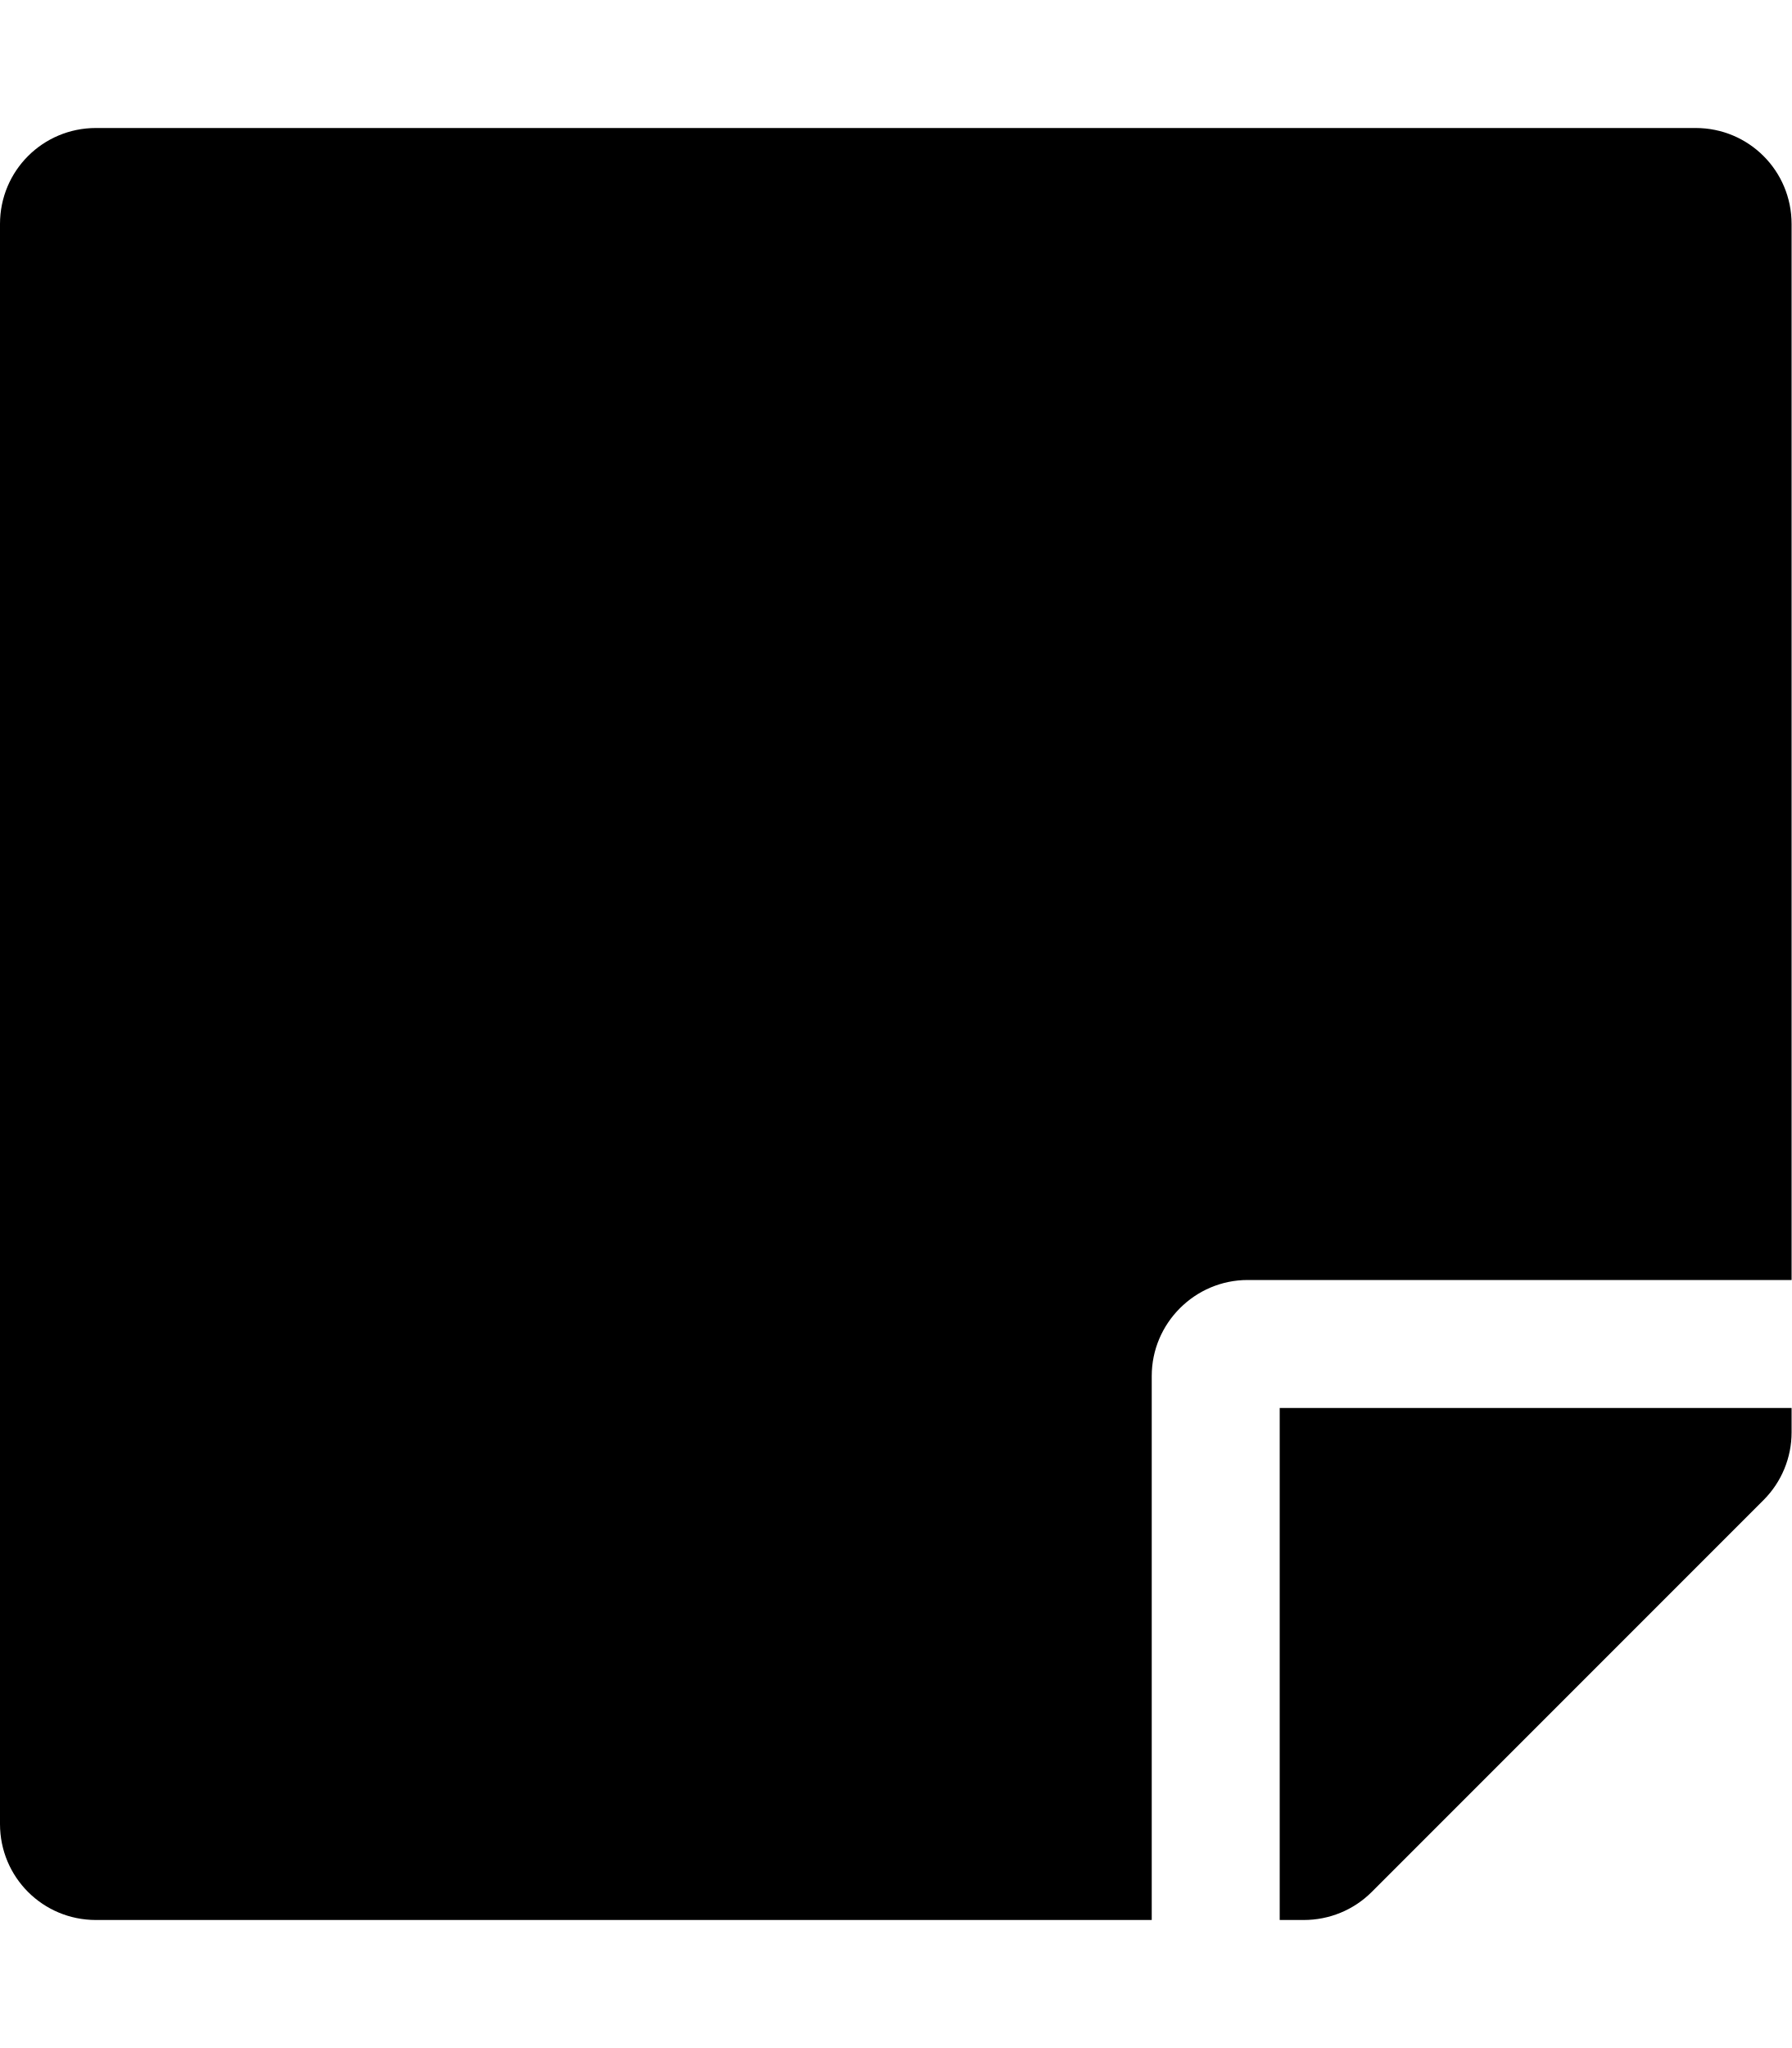
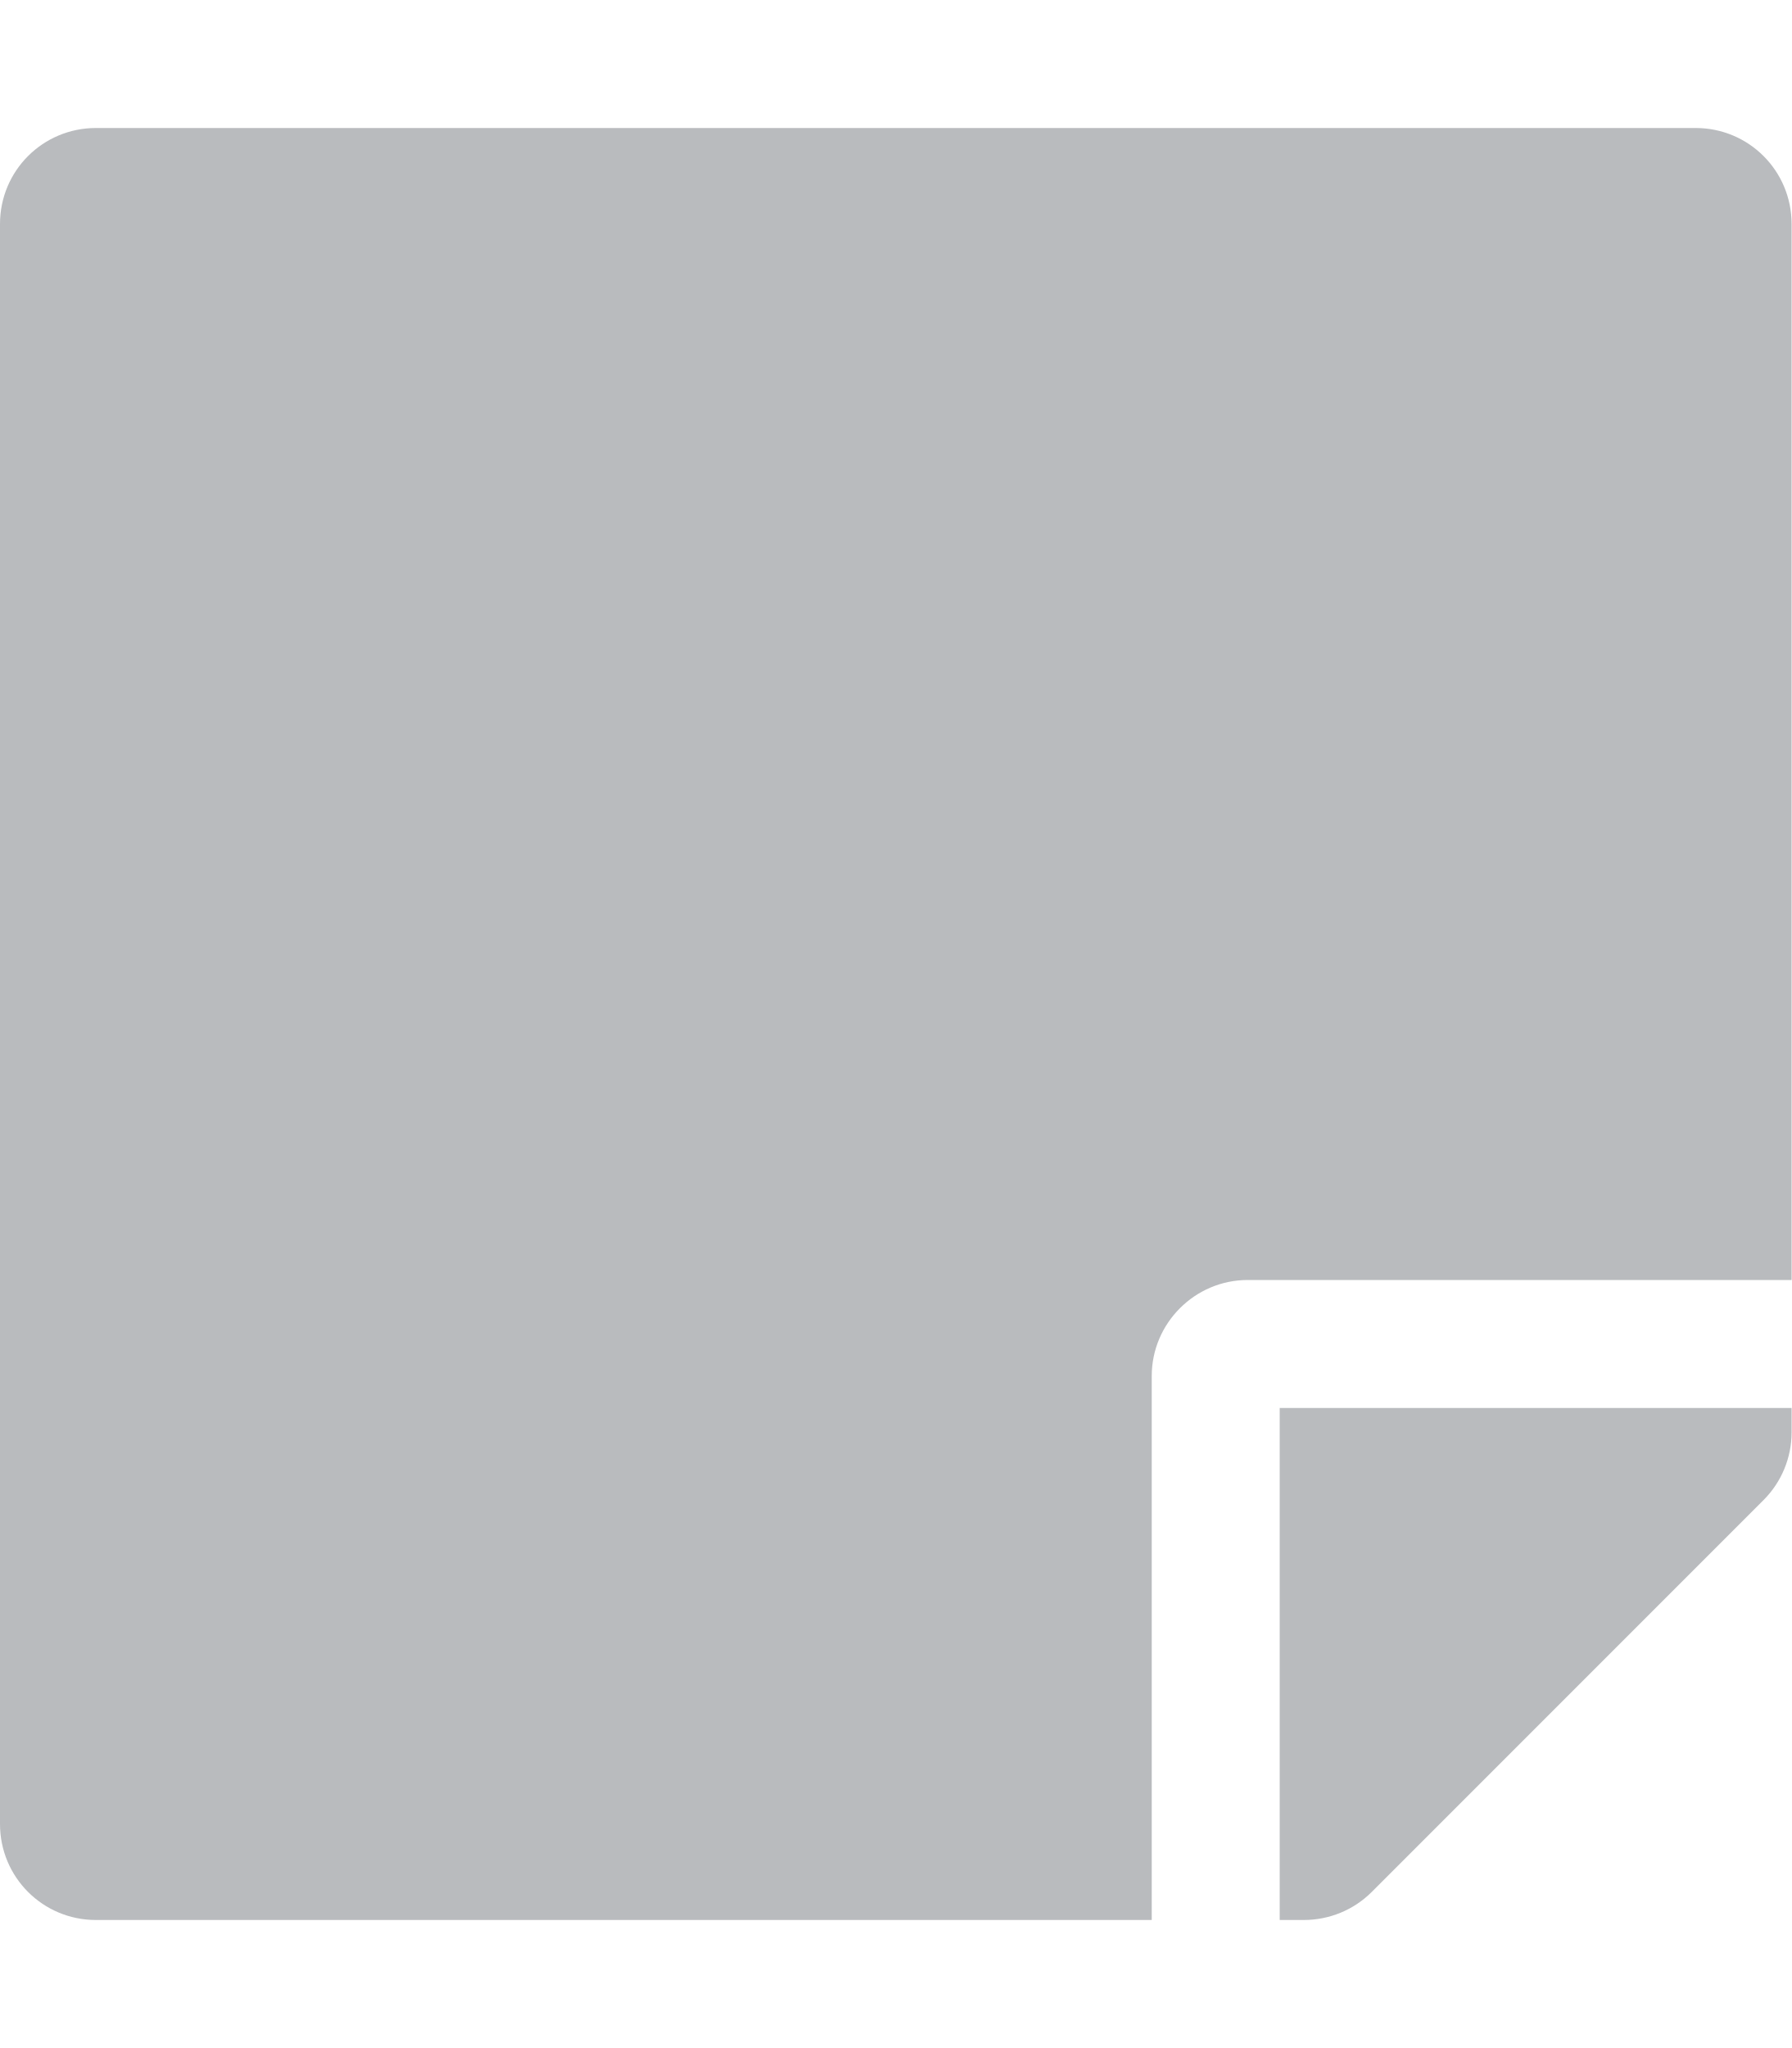
- <svg xmlns="http://www.w3.org/2000/svg" aria-hidden="true" focusable="false" data-prefix="fas" data-icon="sticky-note" class="svg-inline--fa fa-sticky-note fa-w-14" role="img" viewBox="0 0 448 512">
-   <path fill="currentColor" d="M312 320h136V56c0-13.3-10.7-24-24-24H24C10.7 32 0 42.7 0 56v400c0 13.3 10.7 24 24 24h264V344c0-13.2 10.8-24 24-24zm129 55l-98 98c-4.5 4.5-10.6 7-17 7h-6V352h128v6.1c0 6.3-2.5 12.4-7 16.9z" />
+ <svg xmlns="http://www.w3.org/2000/svg" width="107.52pt" height="122.88pt" viewBox="0 0 107.52 122.88">
+   <defs />
+   <path id="shape0" transform="matrix(0.24 0 0 0.24 0 7.68)" fill="#b9bbbe" stroke-opacity="0" stroke="#000000" stroke-width="0" stroke-linecap="square" stroke-linejoin="bevel" d="M312 288L448 288L448 24C448 10.7 437.3 0 424 0L24 0C10.7 0 0 10.7 0 24L0 424C0 437.3 10.7 448 24 448L288 448L288 312C288 298.8 298.8 288 312 288ZM441 343L343 441C338.5 445.5 332.4 448 326 448L320 448L320 320L448 320L448 326.1C448 332.4 445.5 338.5 441 343Z" />
</svg>
